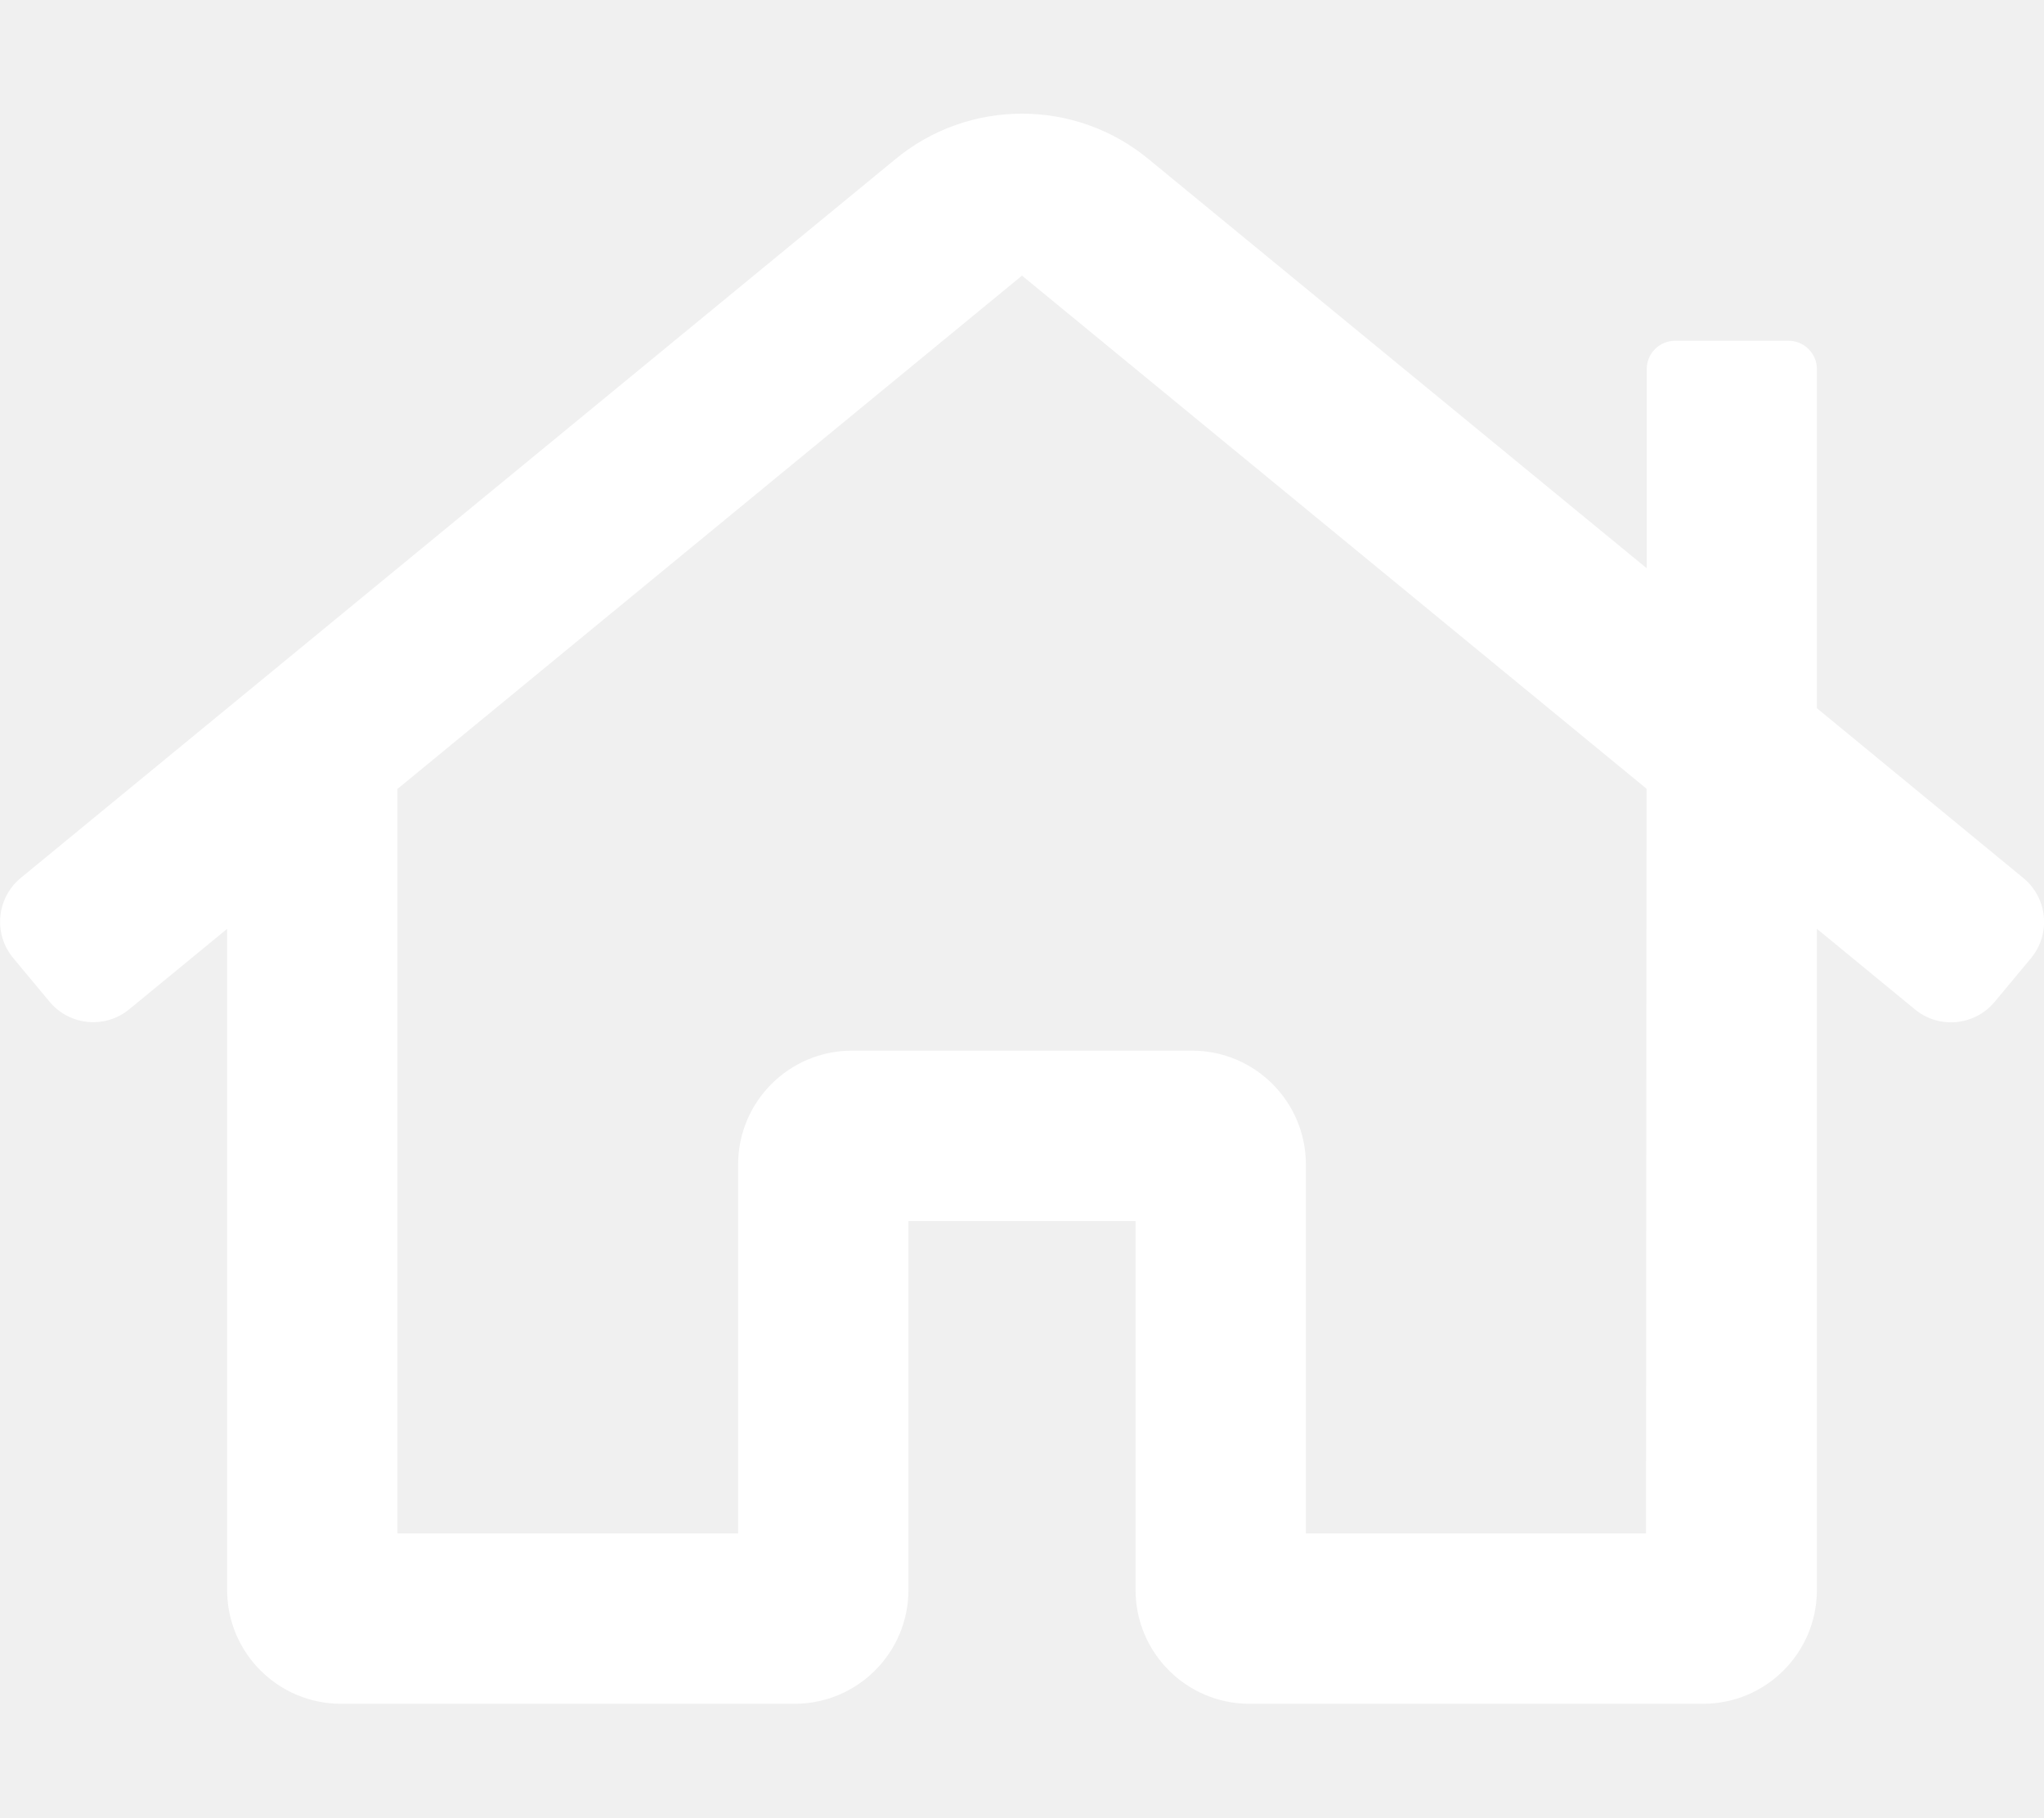
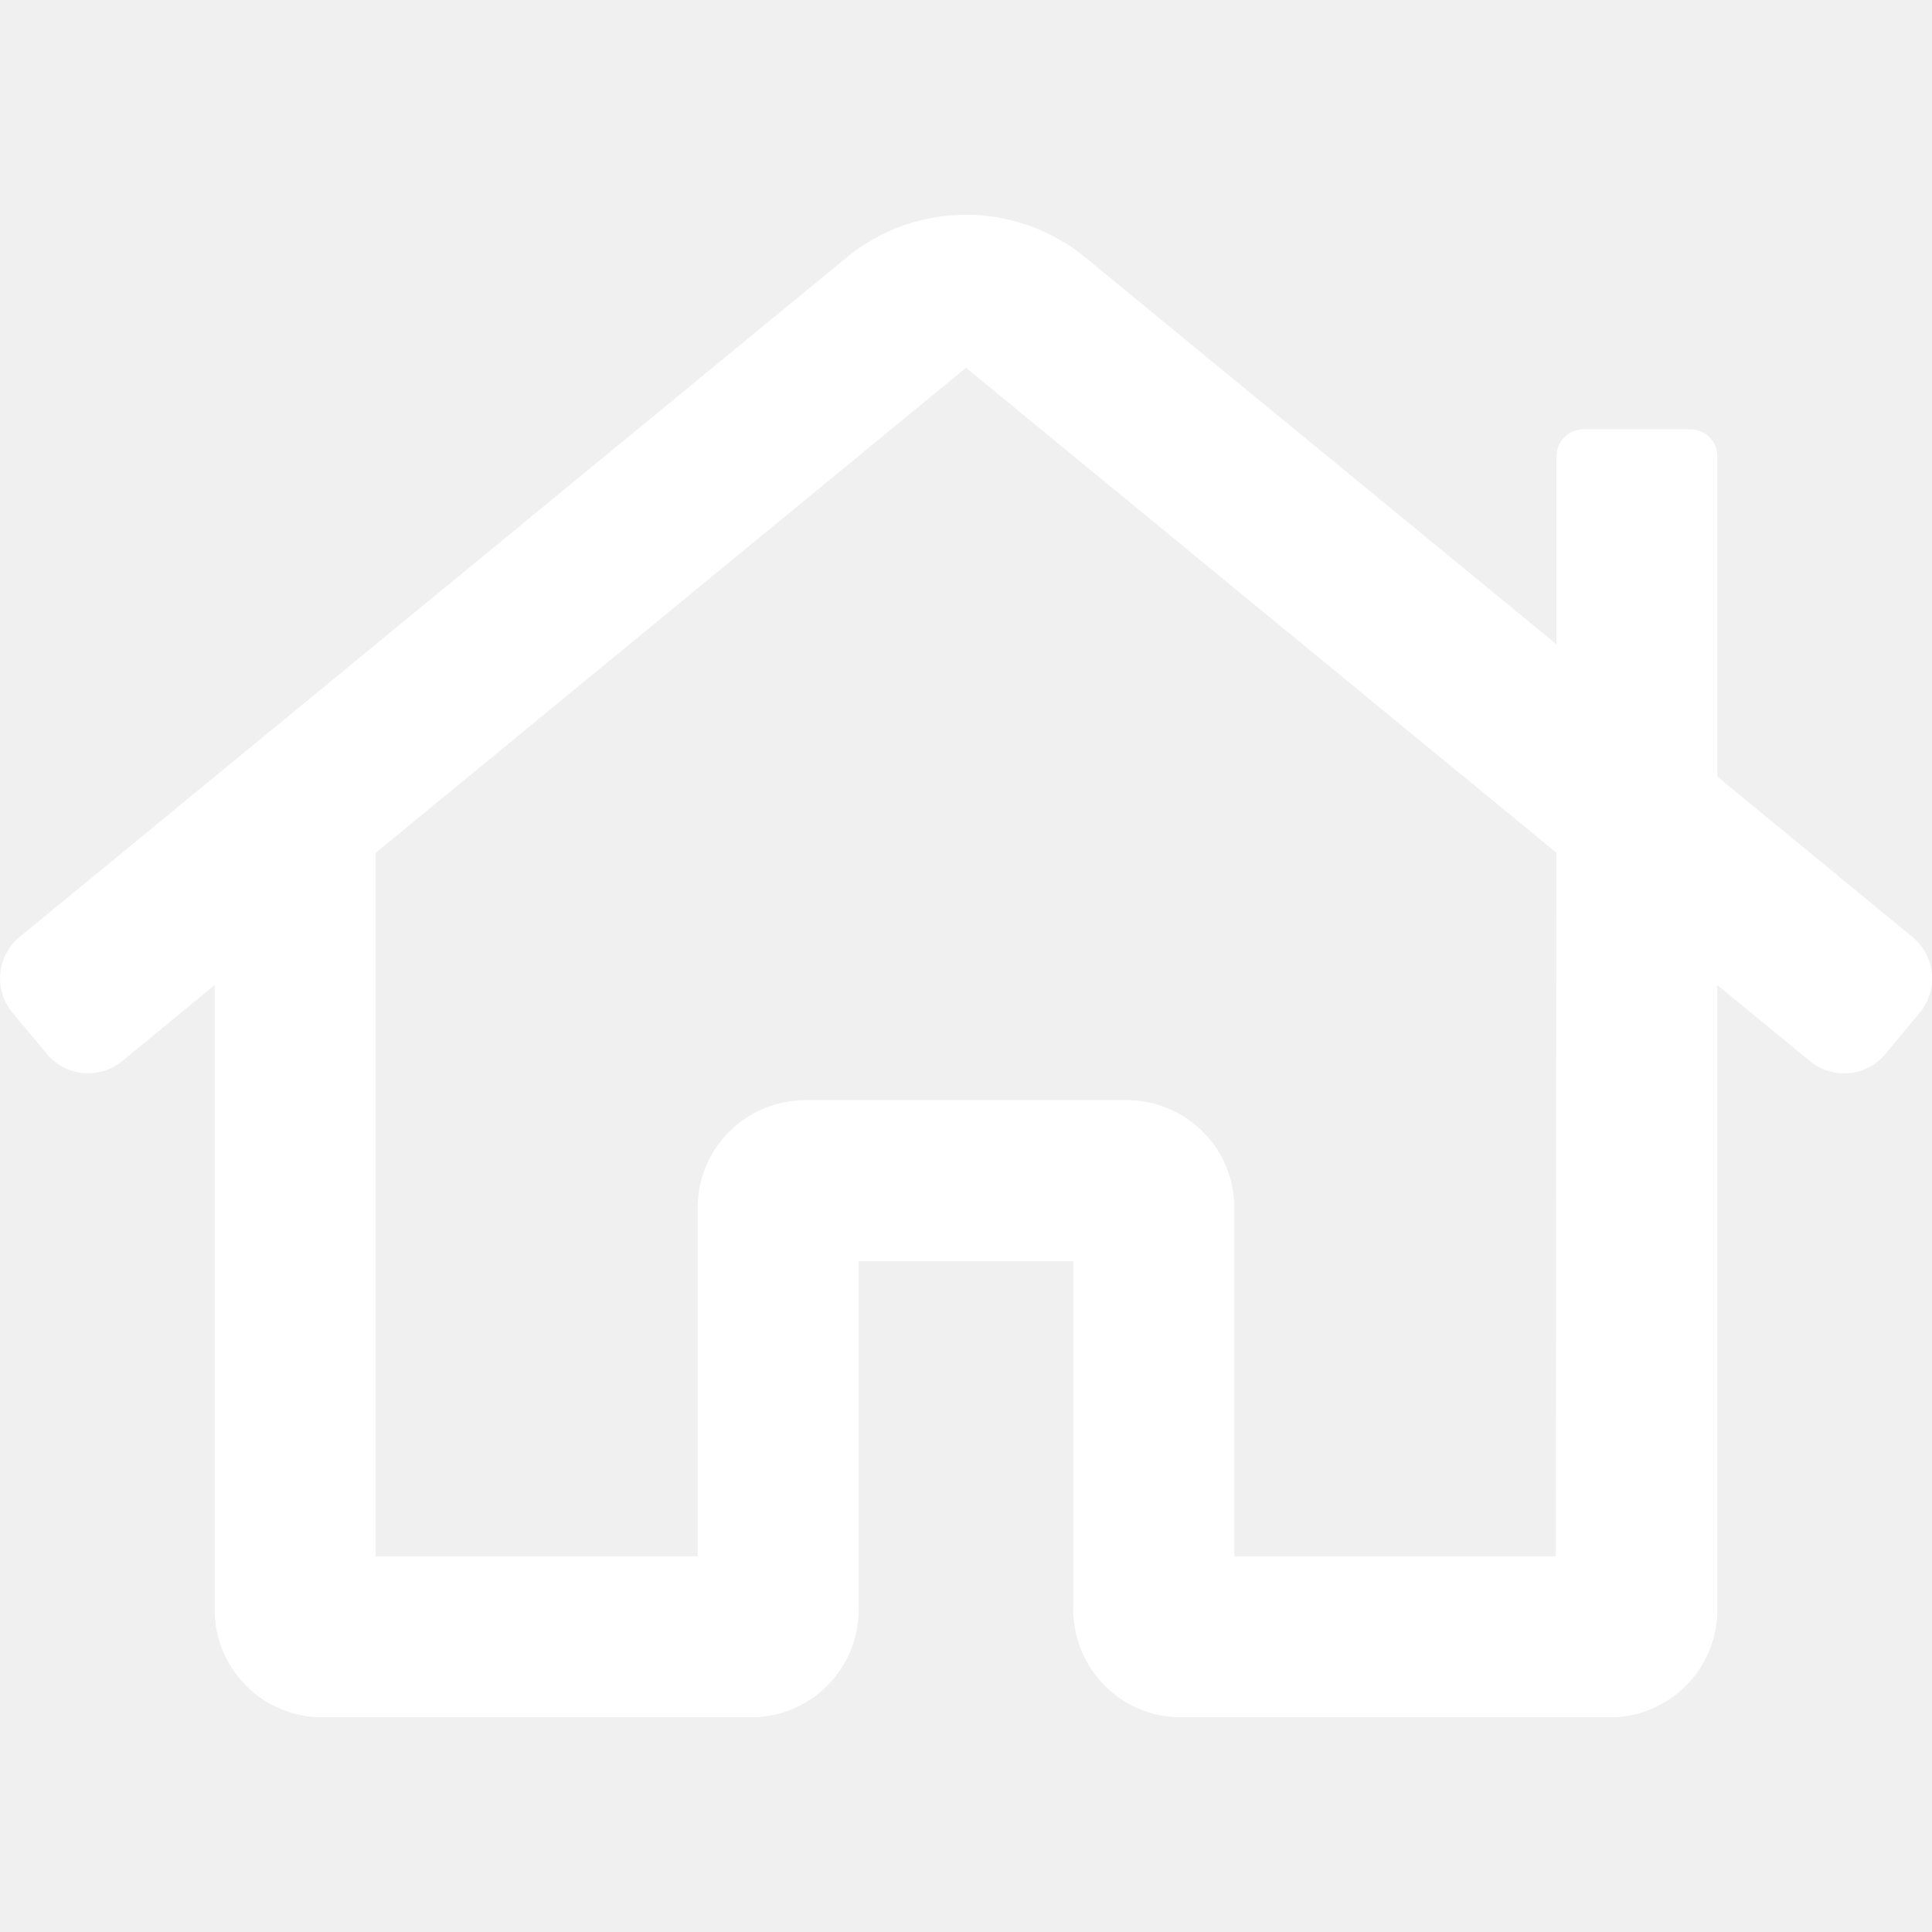
- <svg xmlns="http://www.w3.org/2000/svg" viewBox="0 0 576 512">
+ <svg xmlns="http://www.w3.org/2000/svg" viewBox="0 0 576 512" width="20" height="20">
  <path fill="white " d="M570.24 247.41L512 199.52V104a8 8 0 0 0-8-8h-32a8 8 0 0 0-7.95 7.88v56.22L323.87 45a56.06 56.06 0 0 0-71.74 0L5.76 247.41a16 16 0 0 0-2 22.54L14 282.25a16 16 0 0 0 22.53 2L64 261.69V448a32.09 32.09 0 0 0 32 32h128a32.09 32.09 0 0 0 32-32V344h64v104a32.09 32.09 0 0 0 32 32h128a32.07 32.07 0 0 0 32-31.76V261.67l27.53 22.62a16 16 0 0 0 22.53-2L572.29 270a16 16 0 0 0-2.05-22.59zM463.85 432H368V328a32.09 32.09 0 0 0-32-32h-96a32.09 32.09 0 0 0-32 32v104h-96V222.27L288 77.65l176 144.56z" class="" />
</svg>
